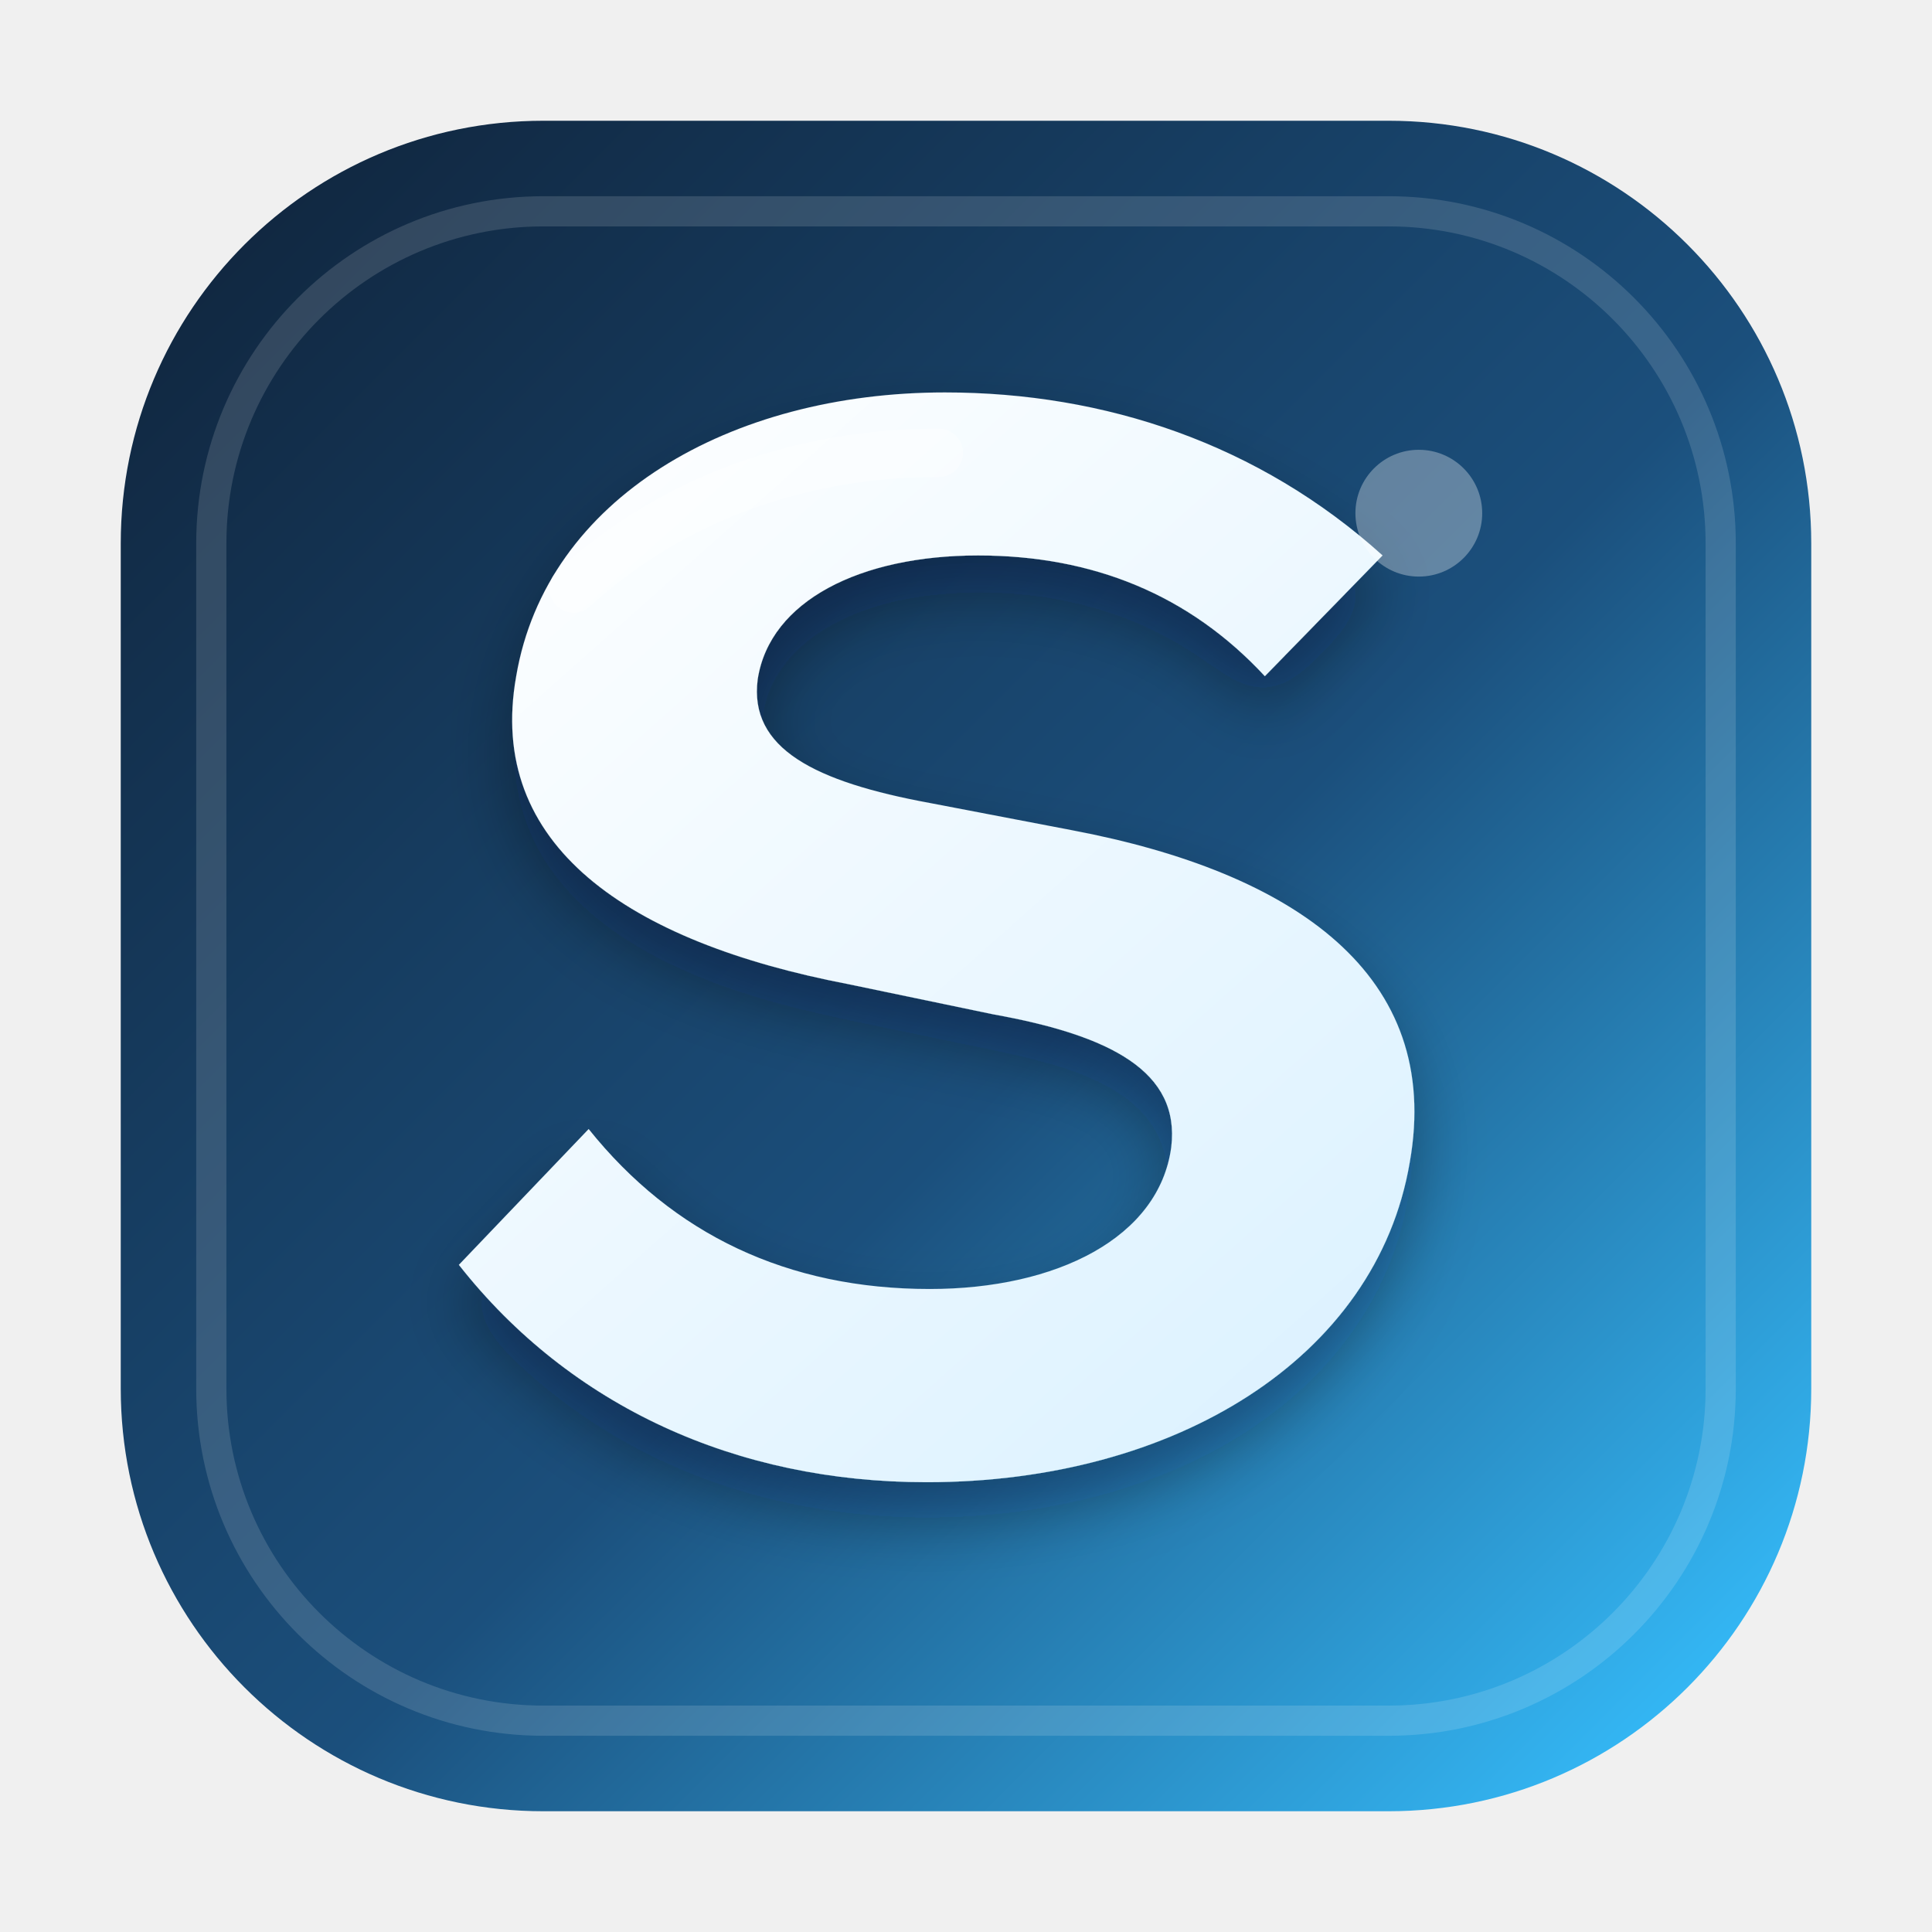
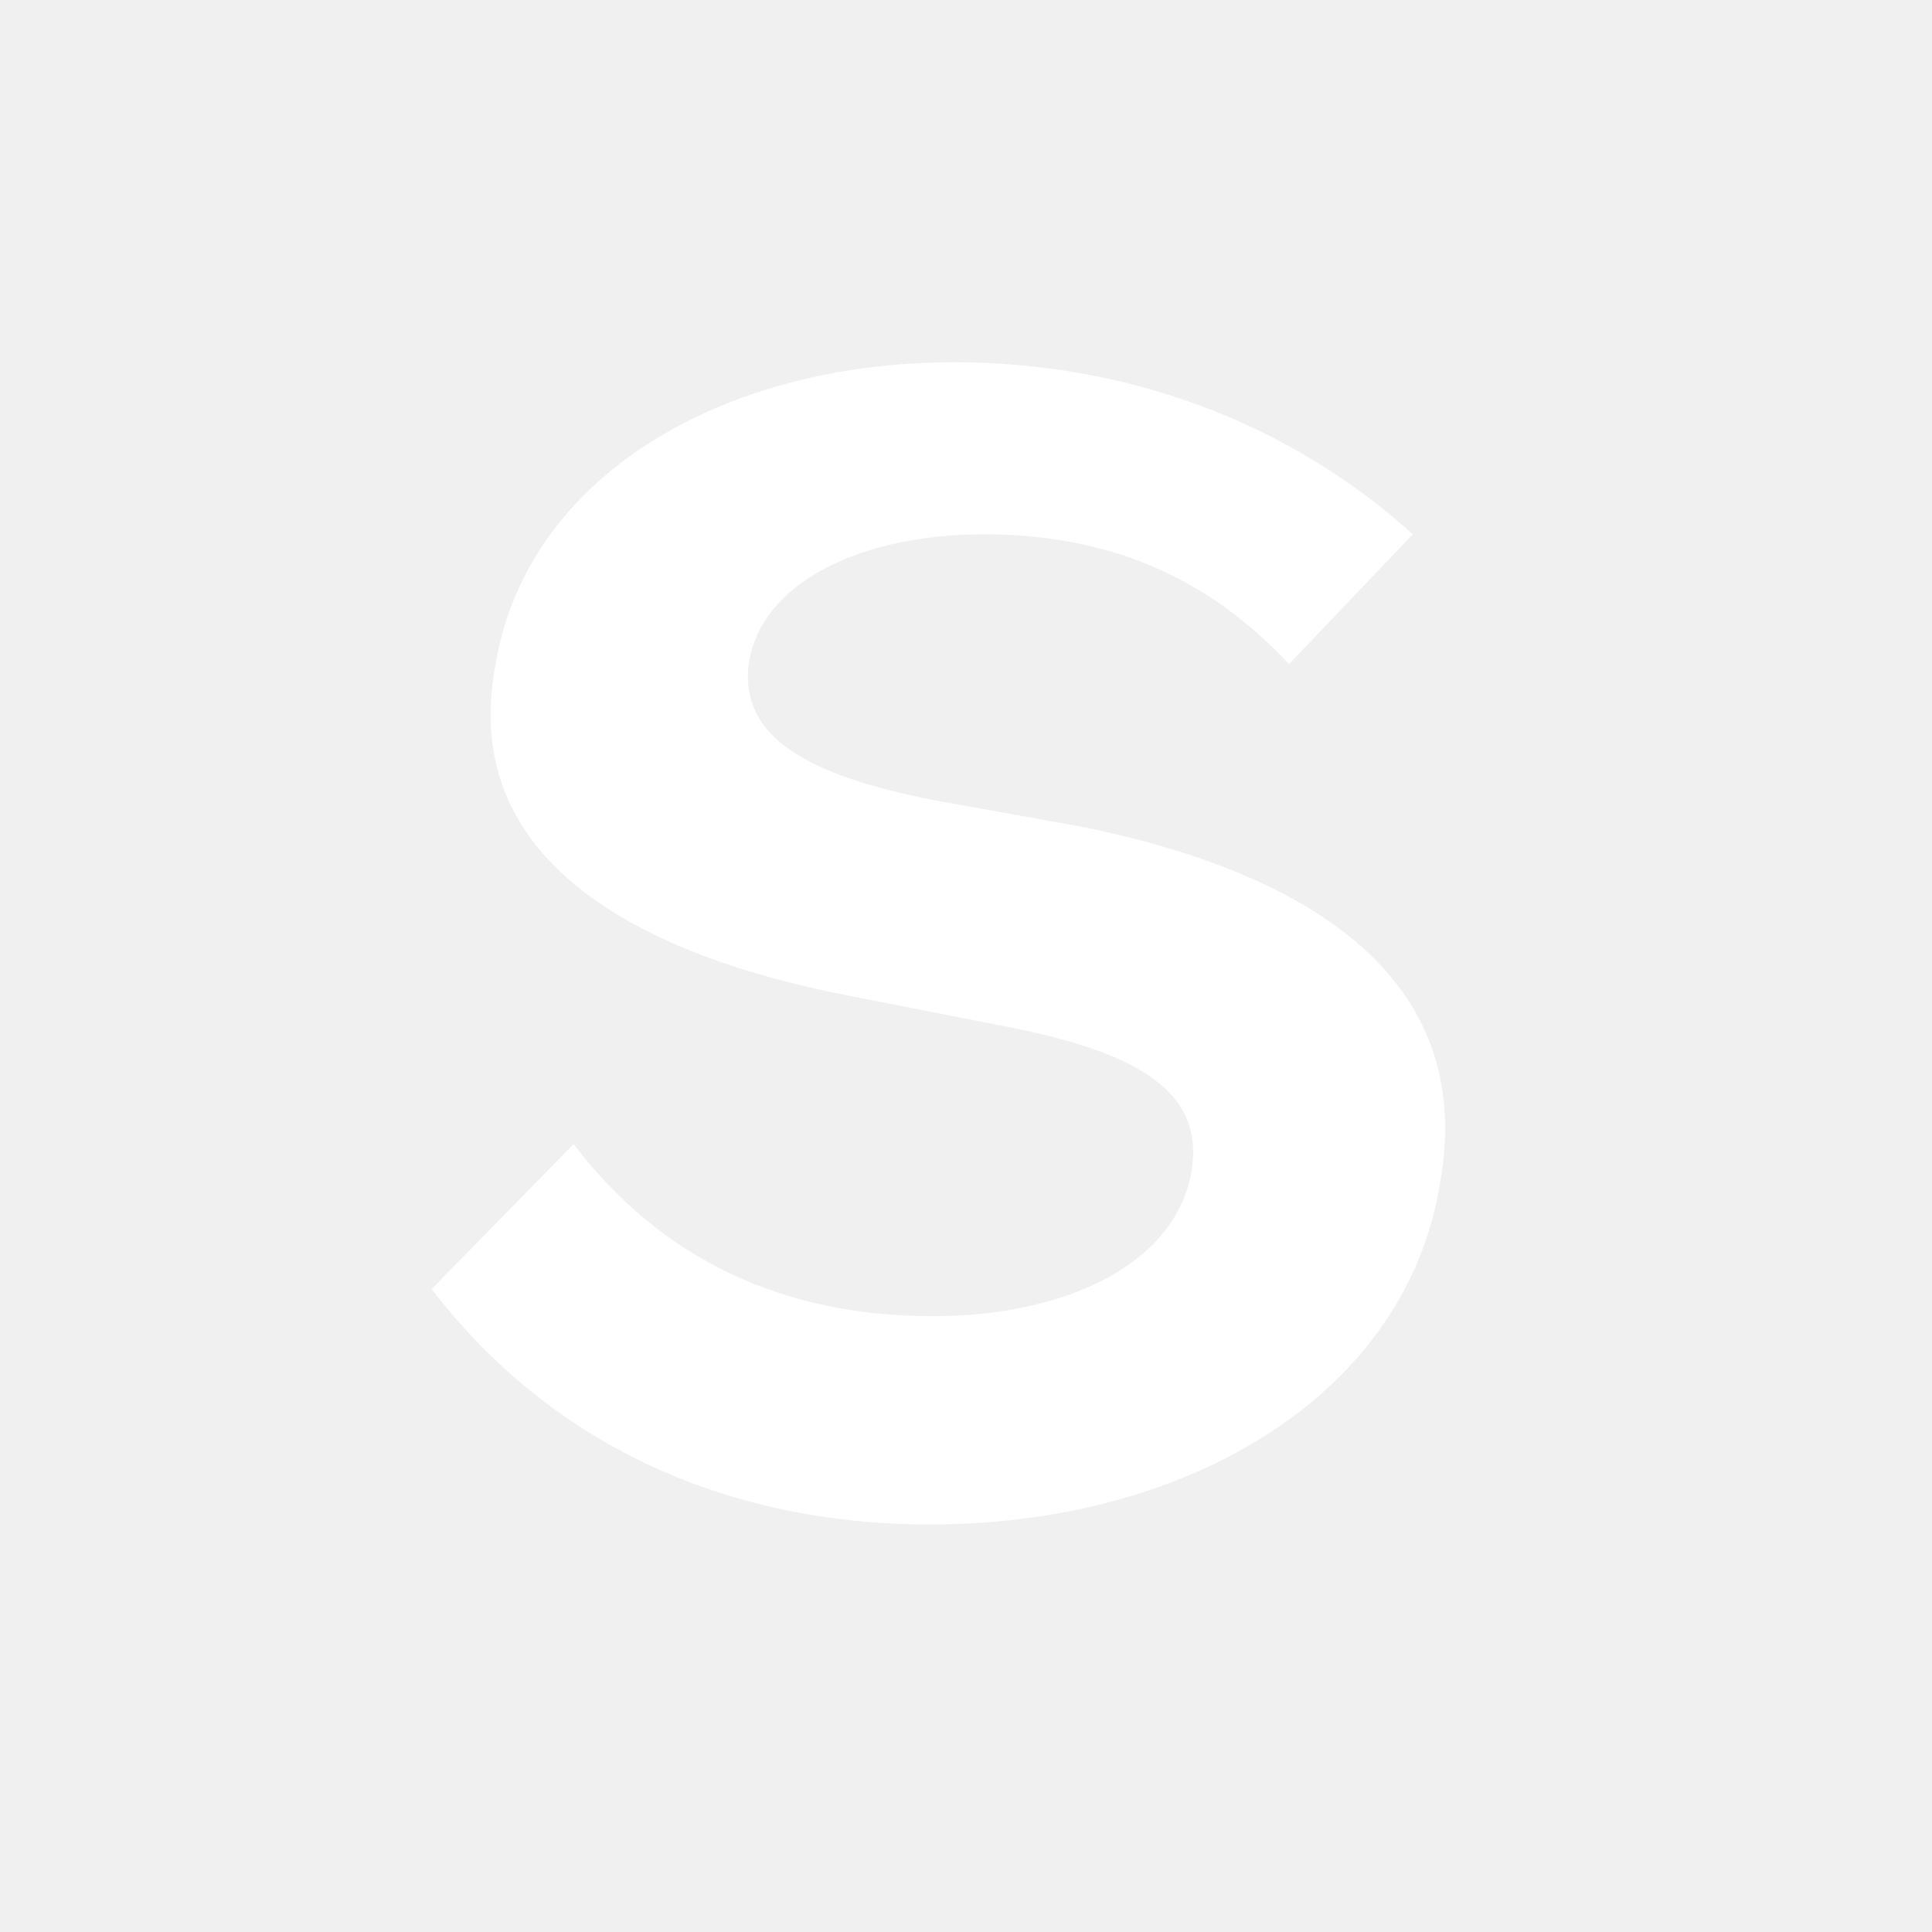
<svg xmlns="http://www.w3.org/2000/svg" viewBox="0 0 64 64" role="img" aria-labelledby="title desc">
-   <defs>
-     <linearGradient id="bg" x1="6" y1="6" x2="58" y2="58" gradientUnits="userSpaceOnUse">
-       <stop offset="0" stop-color="#10253d" />
-       <stop offset="0.55" stop-color="#1b4f7c" />
-       <stop offset="1" stop-color="#36c0ff" />
-     </linearGradient>
-     <linearGradient id="sFill" x1="16" y1="14" x2="48" y2="50" gradientUnits="userSpaceOnUse">
-       <stop offset="0" stop-color="#ffffff" />
-       <stop offset="1" stop-color="#d8f0ff" />
-     </linearGradient>
-     <filter id="softShadow" x="-20%" y="-20%" width="140%" height="140%" color-interpolation-filters="sRGB">
-       <feDropShadow dx="0" dy="1.2" stdDeviation="1.1" flood-color="#021321" flood-opacity="0.35" />
-     </filter>
-   </defs>
-   <rect x="4" y="4" width="56" height="56" rx="14" fill="url(#bg)" />
-   <rect x="7" y="7" width="50" height="50" rx="11" fill="none" stroke="#ffffff" stroke-opacity="0.14" />
-   <path d="M45.8 18.4C41.7 14.7 36.6 13 31.3 13C24.2 13 18.1 16.5 17.1 22.4C16.1 28 20.8 31.2 28.1 32.6L32.9 33.6C36.8 34.3 39.1 35.5 38.8 38C38.4 41 35 42.7 30.8 42.7C26.1 42.7 22.3 40.9 19.5 37.4L15.2 41.9C18.9 46.6 24.4 49.1 30.7 49.1C38.9 49.1 45.6 45 46.7 38.5C47.8 32.3 42.9 28.9 35.5 27.5L30.8 26.6C27 25.9 24.8 24.8 25.1 22.5C25.5 19.9 28.5 18.4 32.4 18.4C36.2 18.4 39.4 19.7 41.9 22.4L45.8 18.4Z" fill="url(#sFill)" filter="url(#softShadow)" />
-   <path d="M19 19.5C22.4 16.4 26.7 15 31.1 15" fill="none" stroke="#ffffff" stroke-opacity="0.34" stroke-width="1.6" stroke-linecap="round" />
-   <circle cx="47" cy="17" r="2.1" fill="#ffffff" fill-opacity="0.32" />
+   <path d="M46.8 17.7C42.6 13.9 37.2 12 31.6 12C23.9 12 17.4 15.8 16.4 22.1C15.3 28.1 20.4 31.5 28.2 33L33.3 34C37.4 34.8 39.8 36 39.5 38.6C39.1 41.8 35.4 43.6 30.9 43.6C25.9 43.6 21.9 41.7 19 37.9L14.3 42.7C18.2 47.8 24 50.5 30.8 50.5C39.5 50.5 46.6 46.1 47.7 39.2C48.9 32.6 43.7 29 35.9 27.4L30.9 26.5C26.9 25.7 24.5 24.5 24.8 22C25.2 19.3 28.5 17.7 32.6 17.7C36.7 17.7 40 19.1 42.7 22L46.8 17.7Z" fill="#ffffff" />
</svg>
